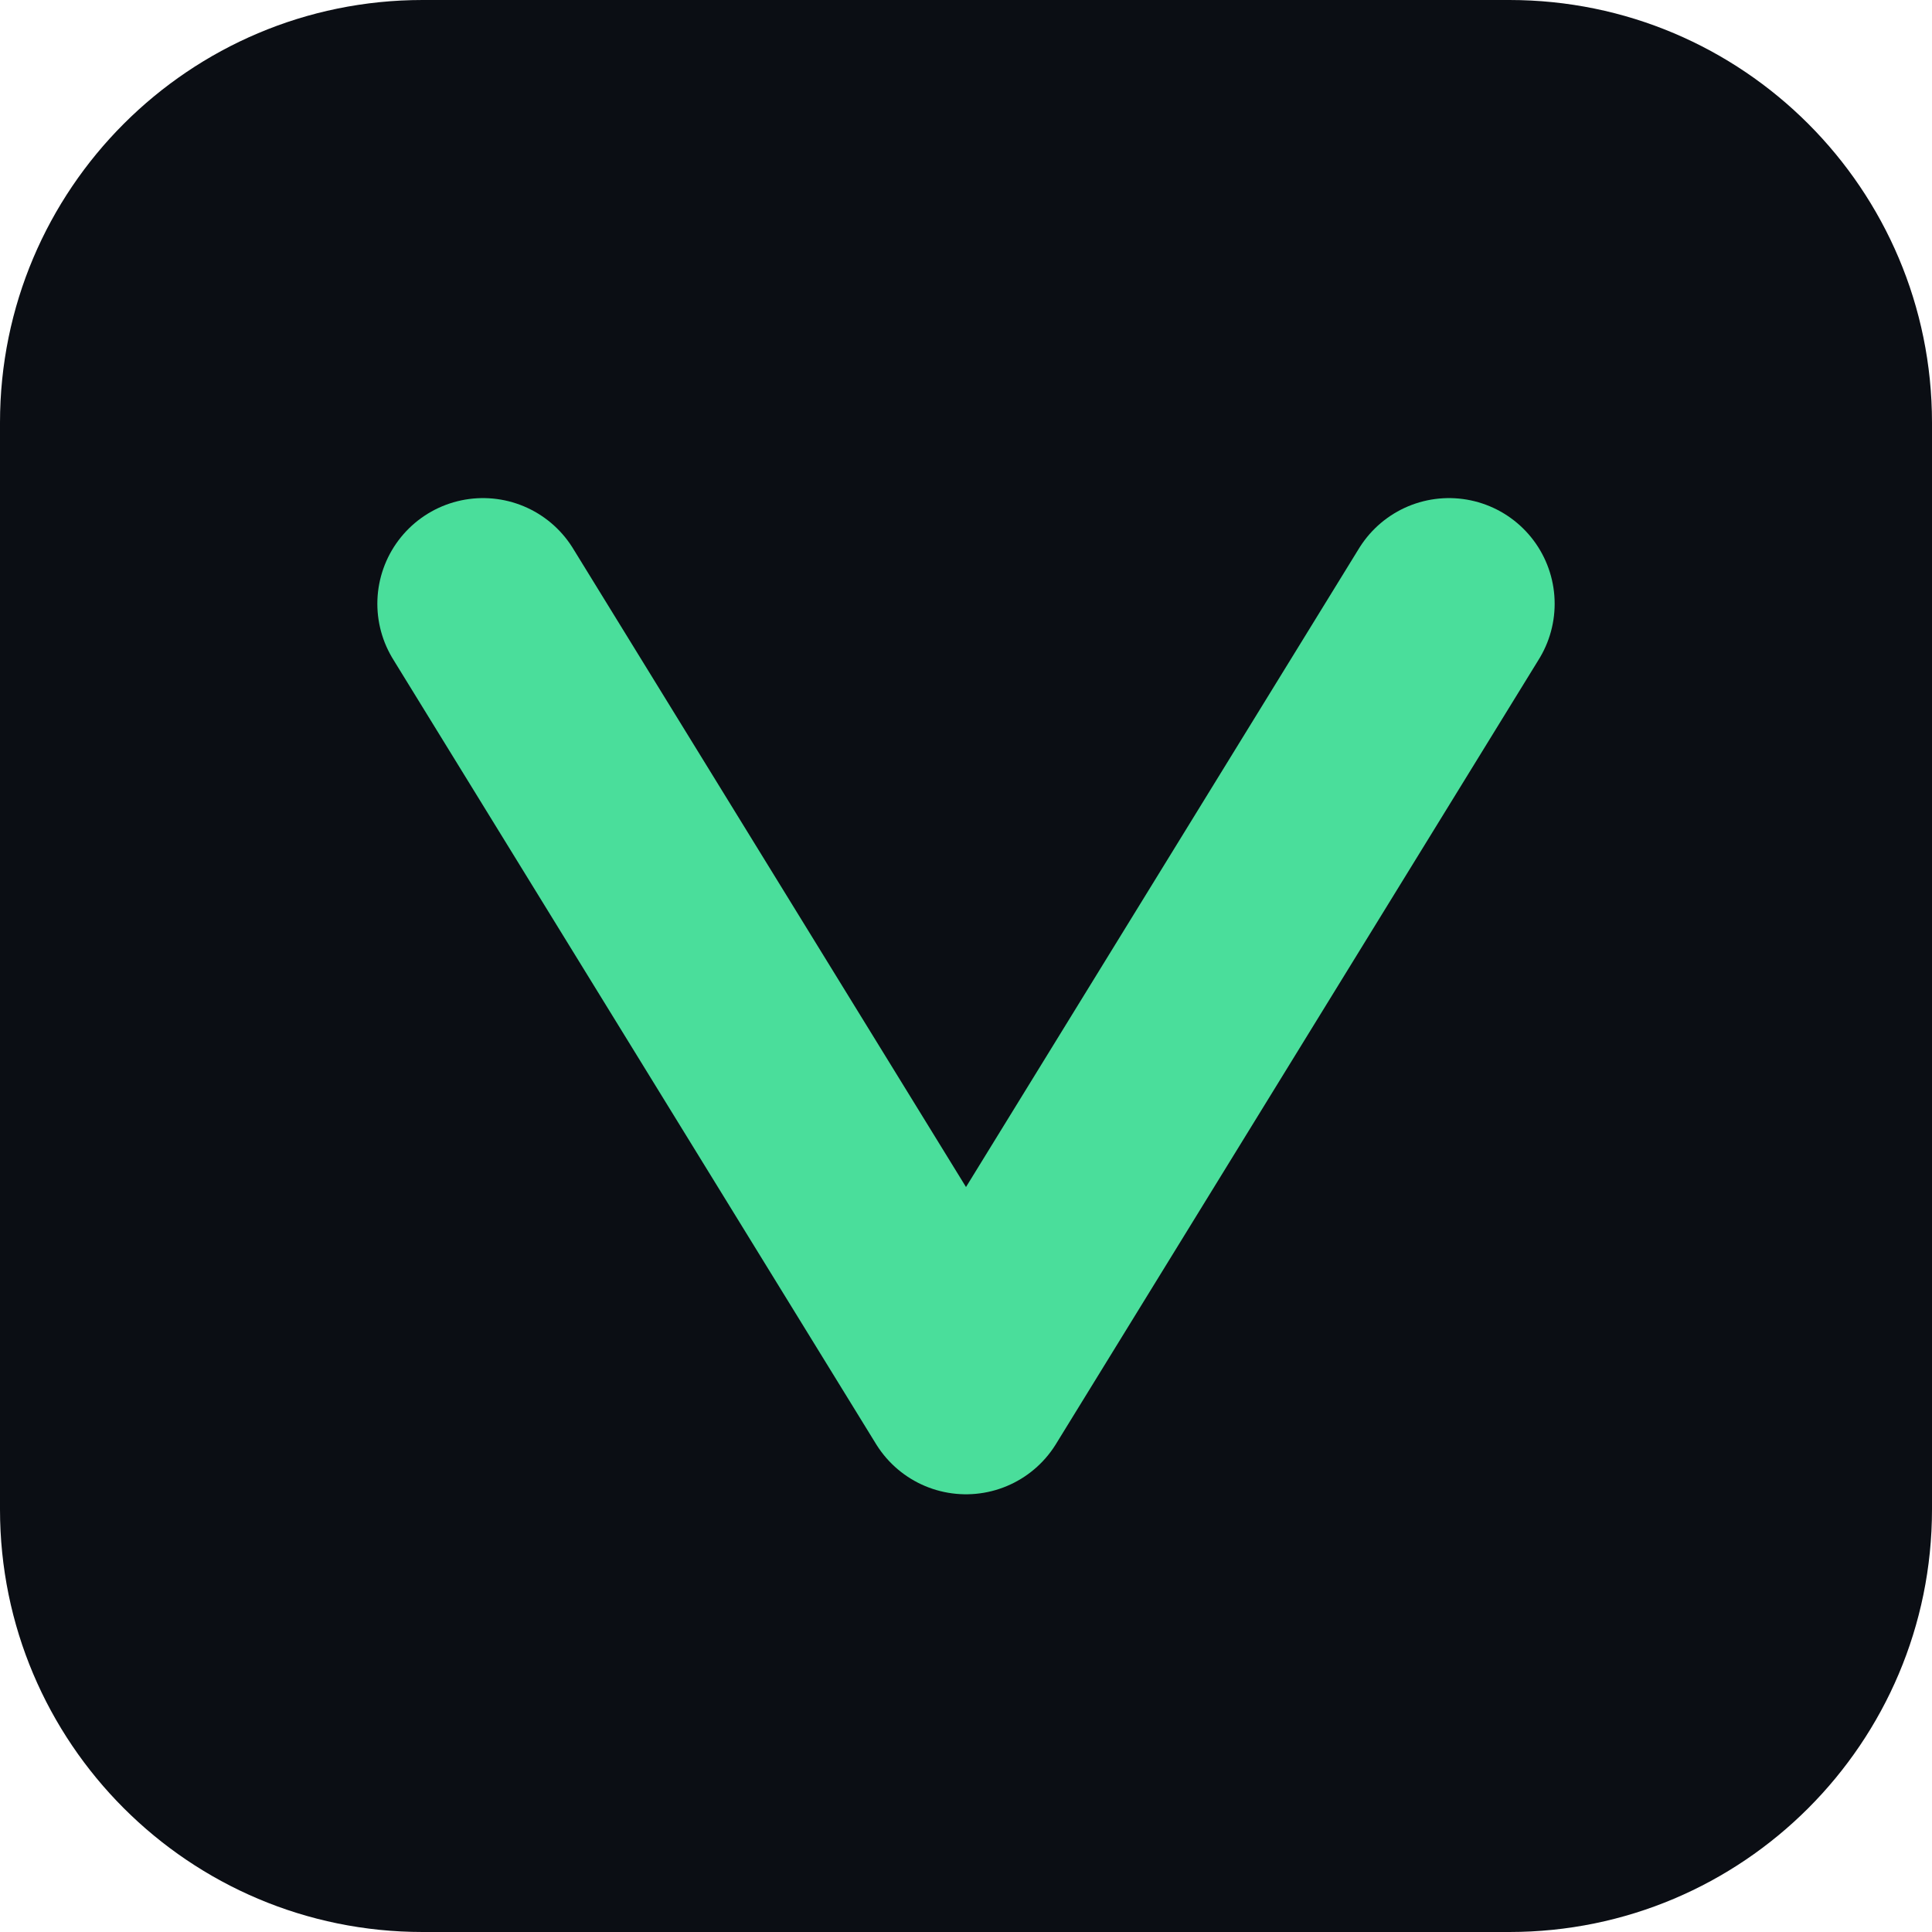
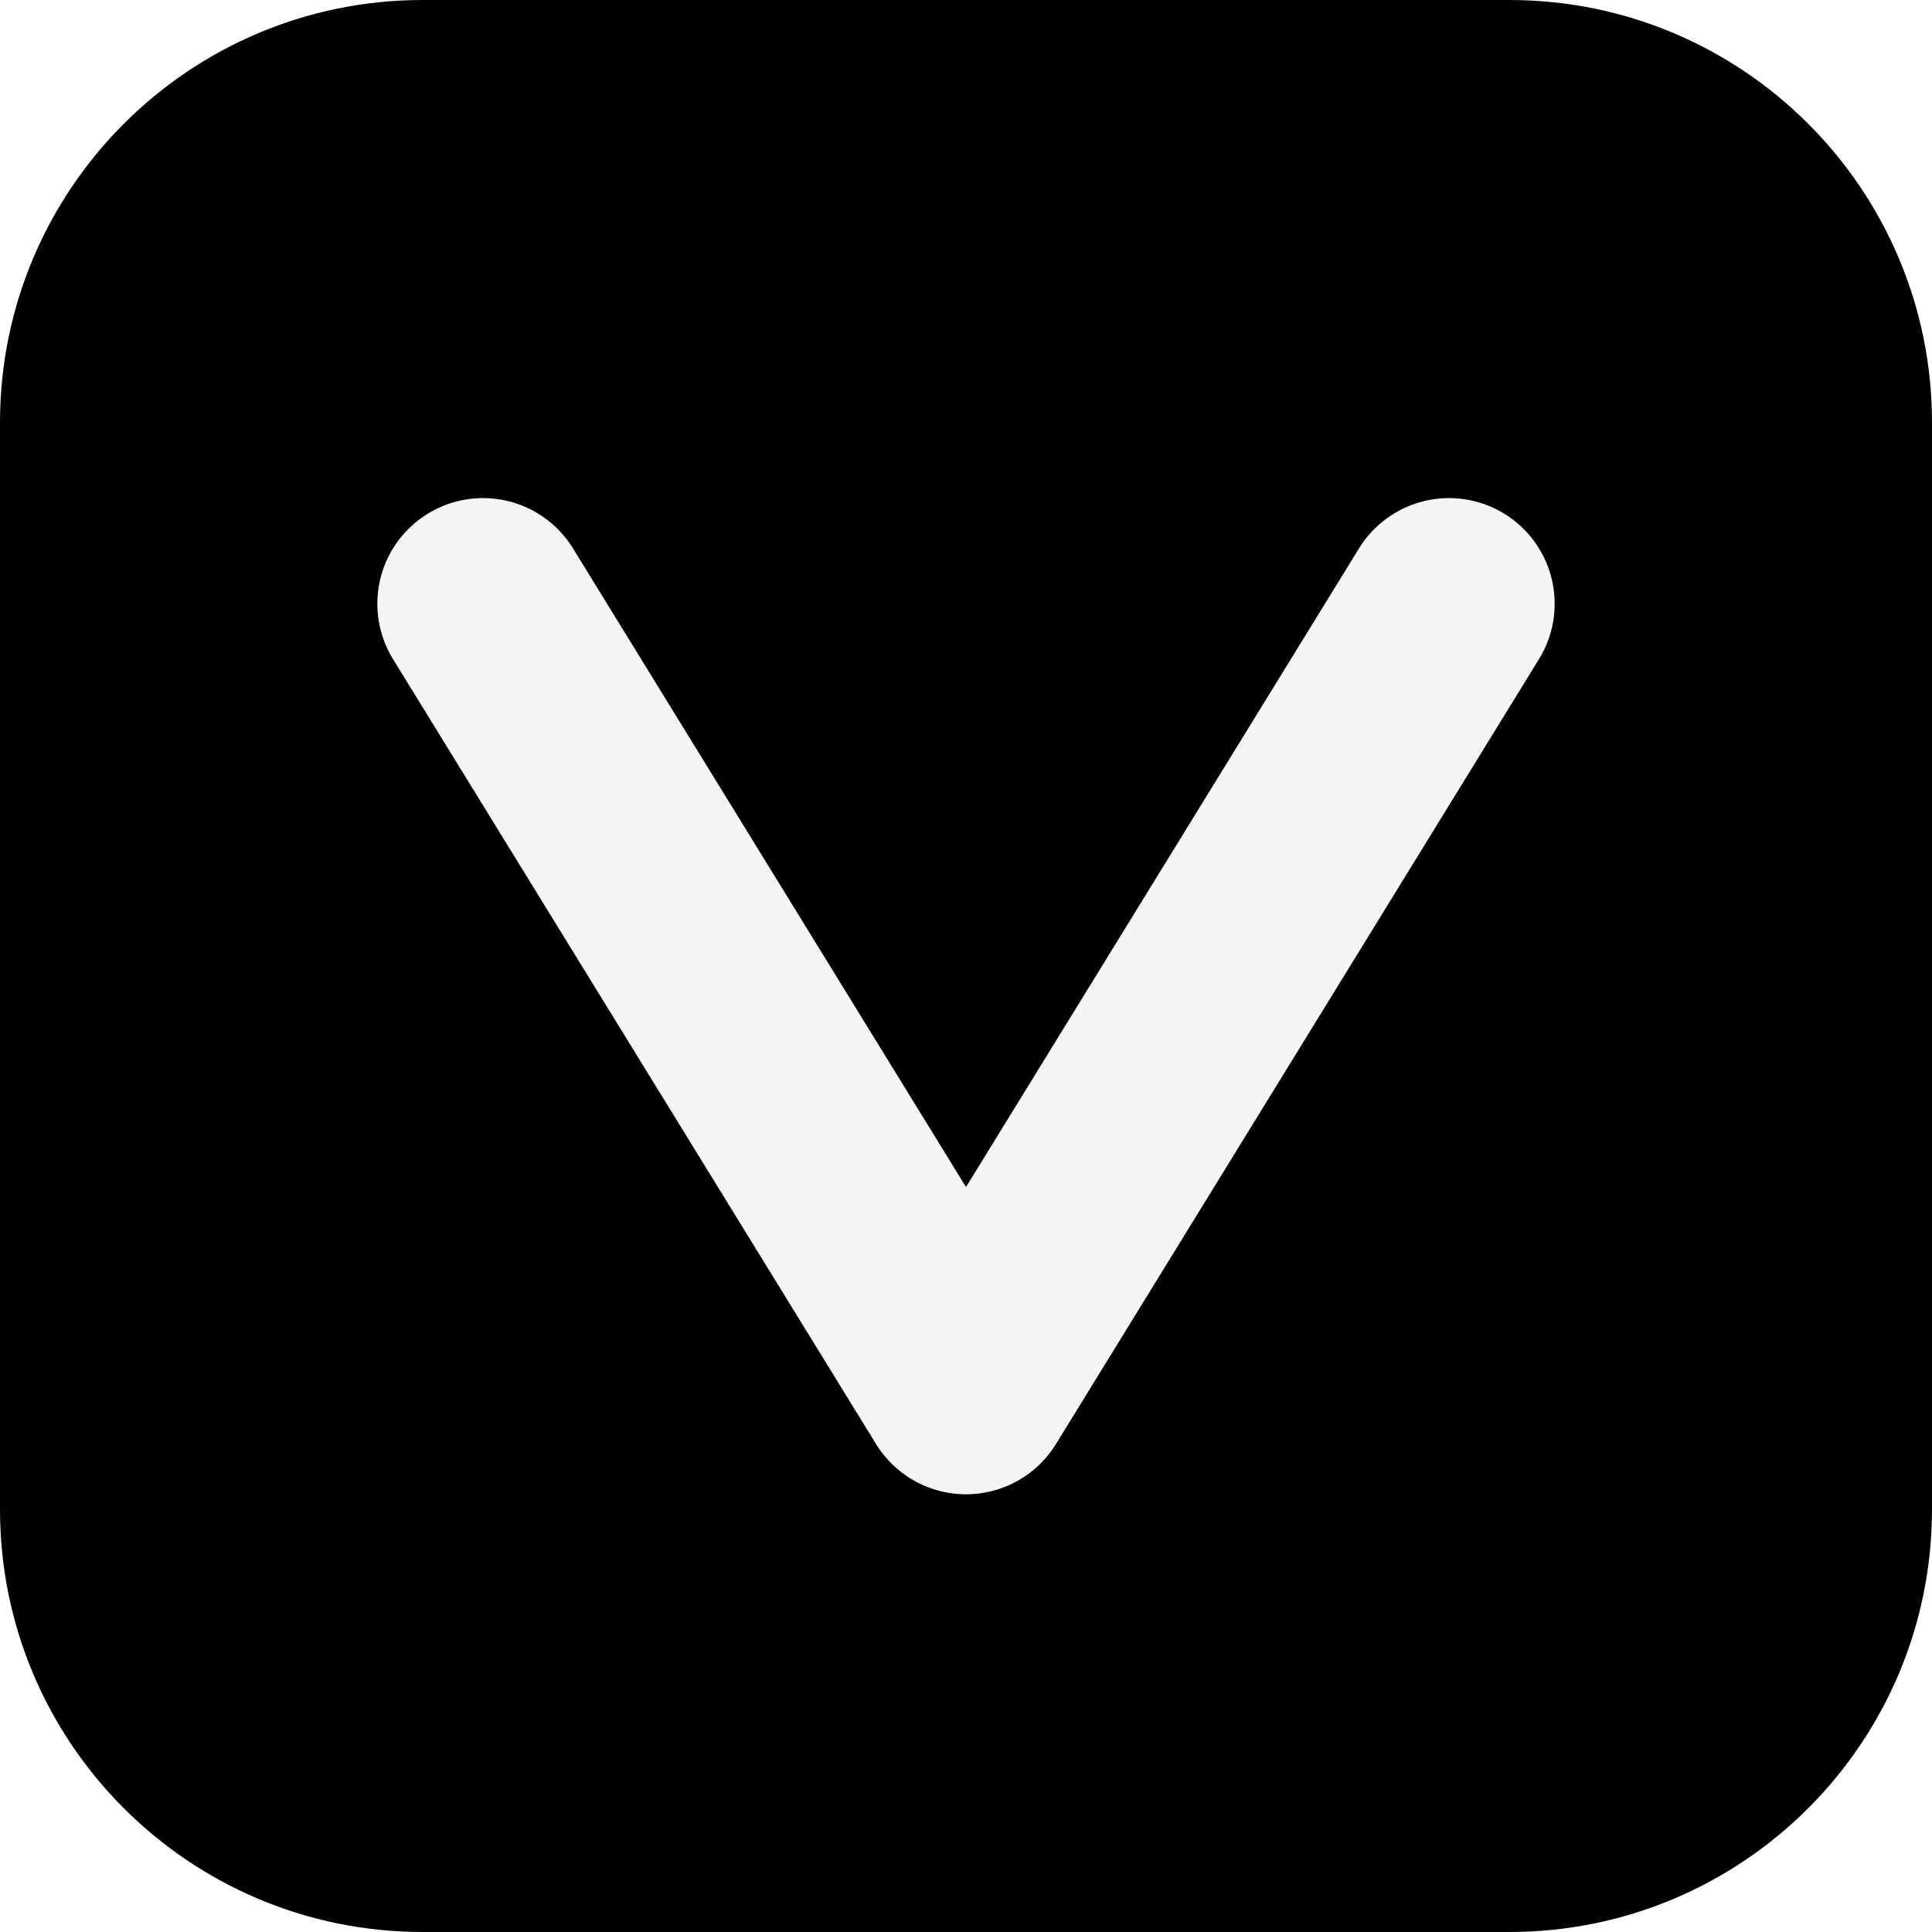
<svg xmlns="http://www.w3.org/2000/svg" viewBox="0 0 64 64" role="img" aria-label="VoDoge">
-   <rect width="64" height="64" rx="14" fill="#0b0e14" />
-   <path d="M16 20 L32 46 L48 20" fill="none" stroke="#4ade9b" stroke-width="7" stroke-linecap="round" stroke-linejoin="round" />
+   <rect width="64" height="64" rx="14" fill="#010102" />
+   <path d="M16 20 L32 46 L48 20" fill="none" stroke="#f5f5f5" stroke-width="7" stroke-linecap="round" stroke-linejoin="round" />
</svg>
